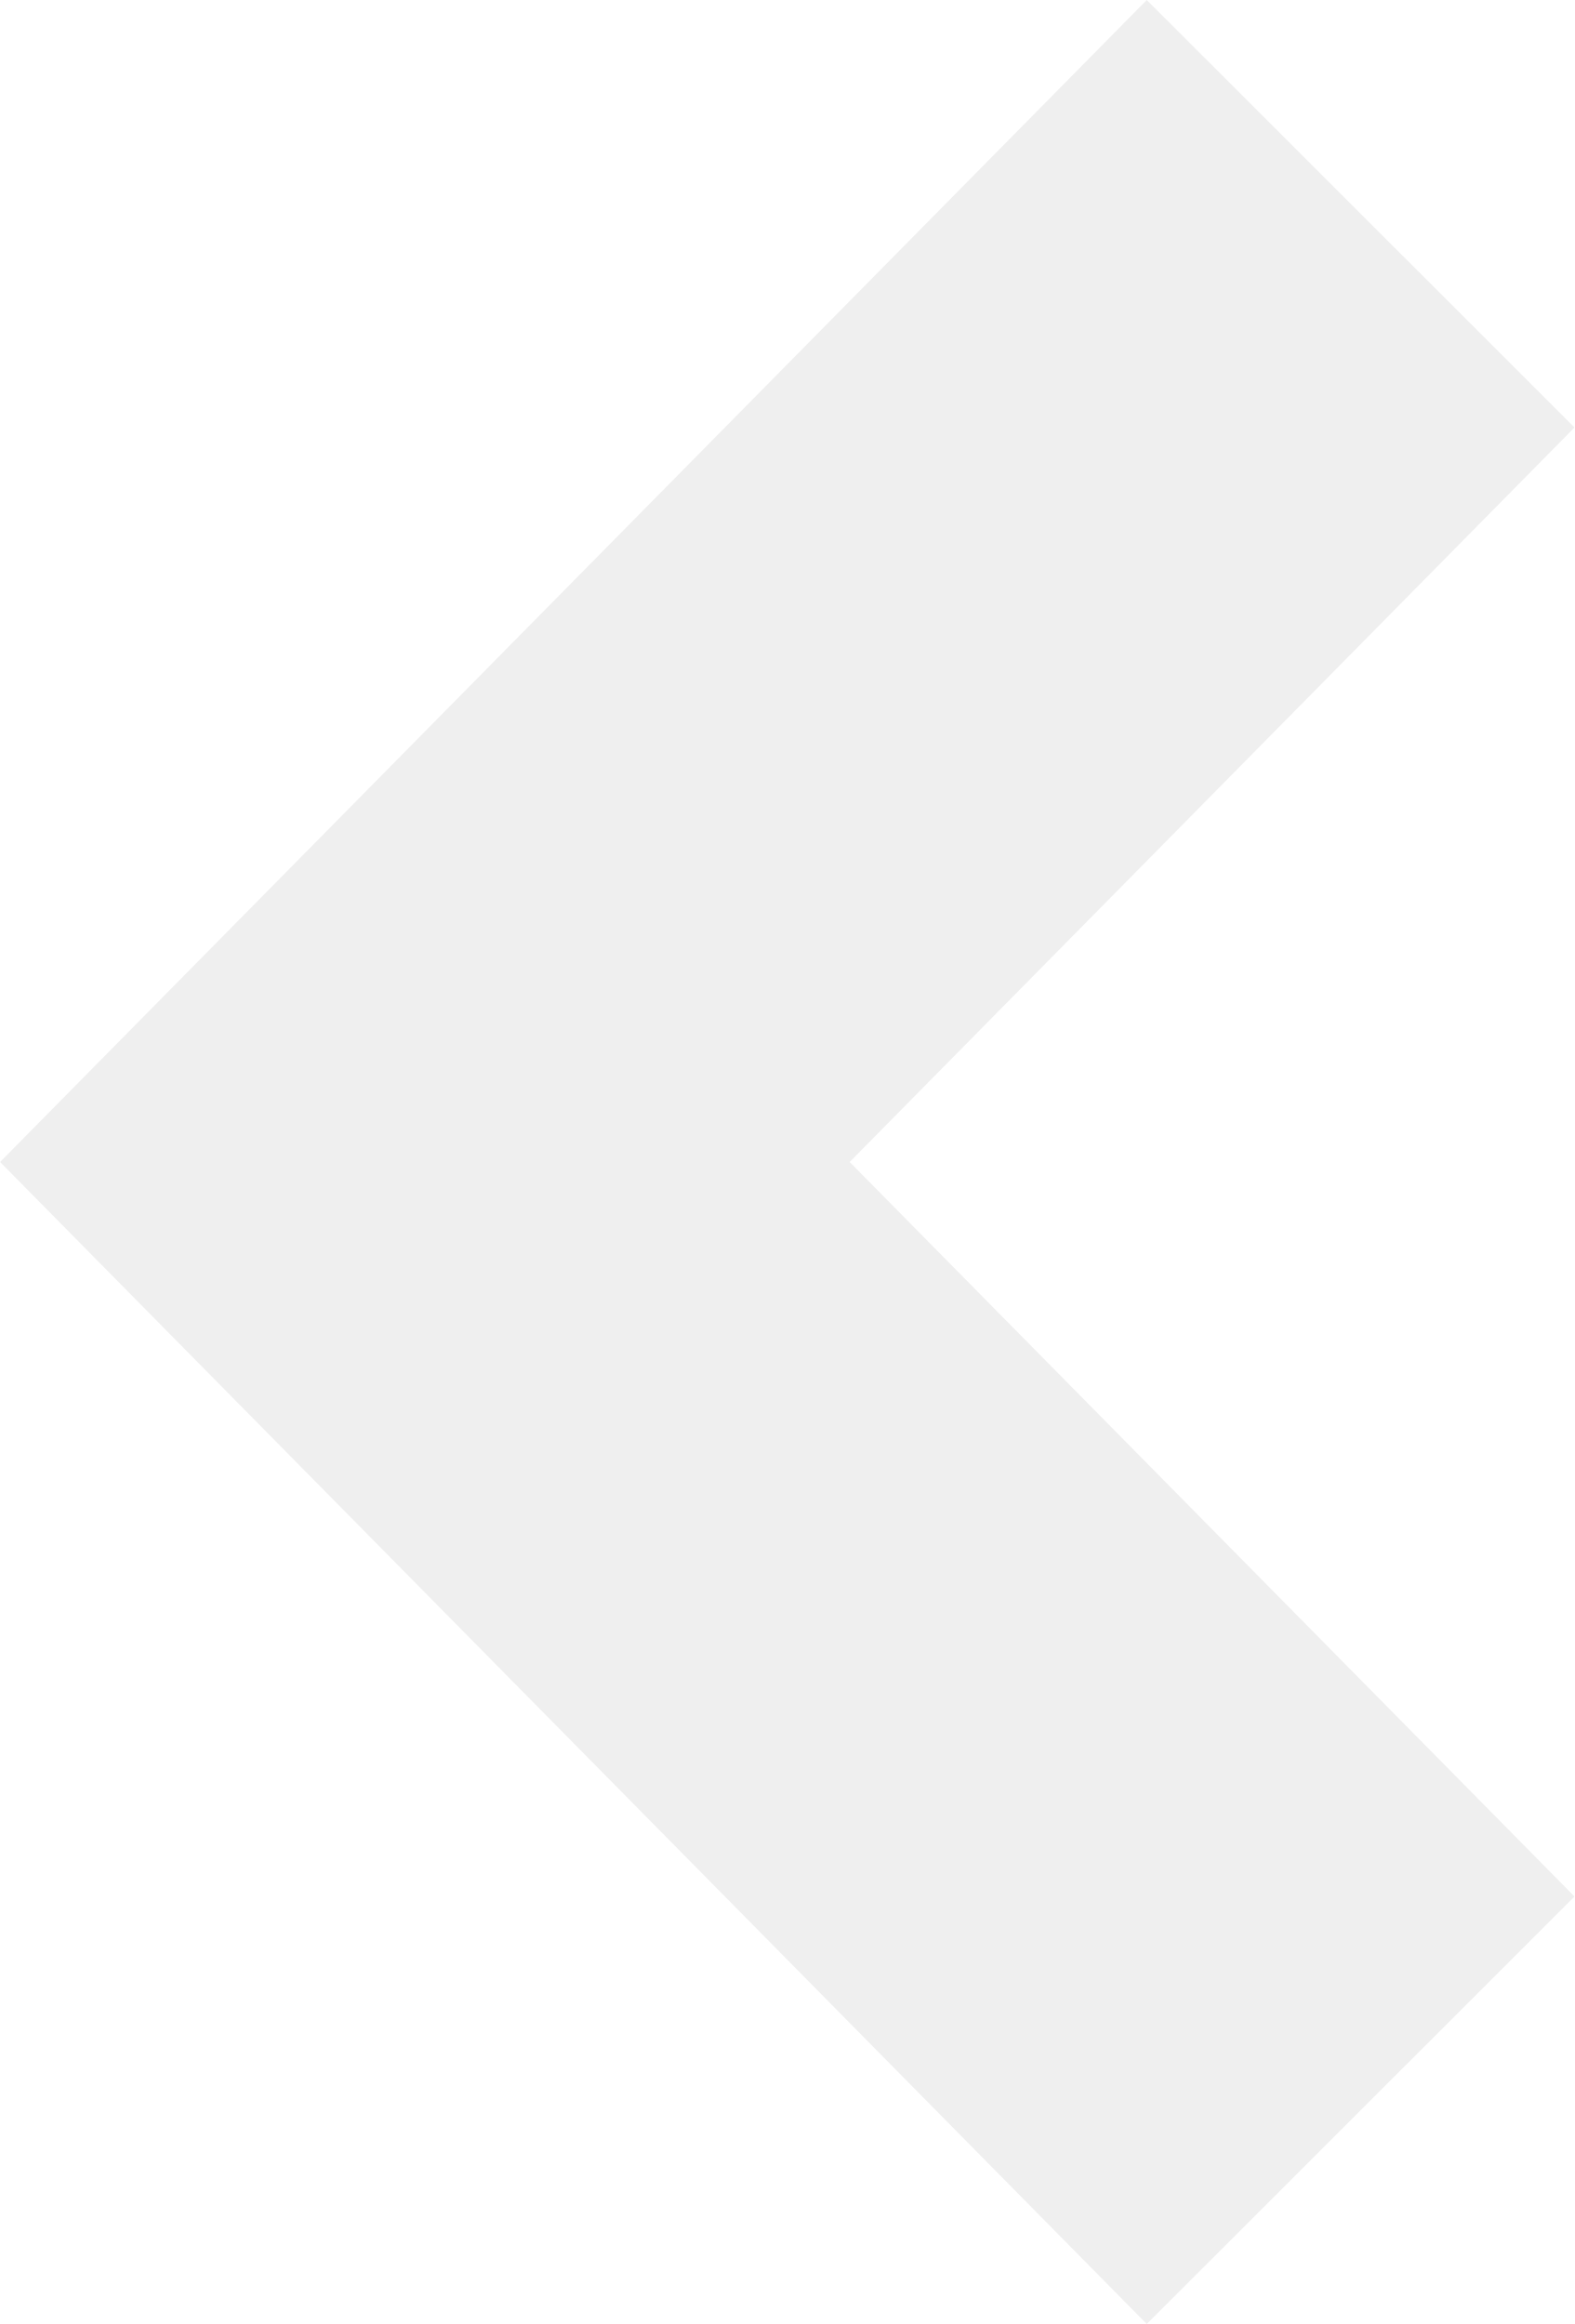
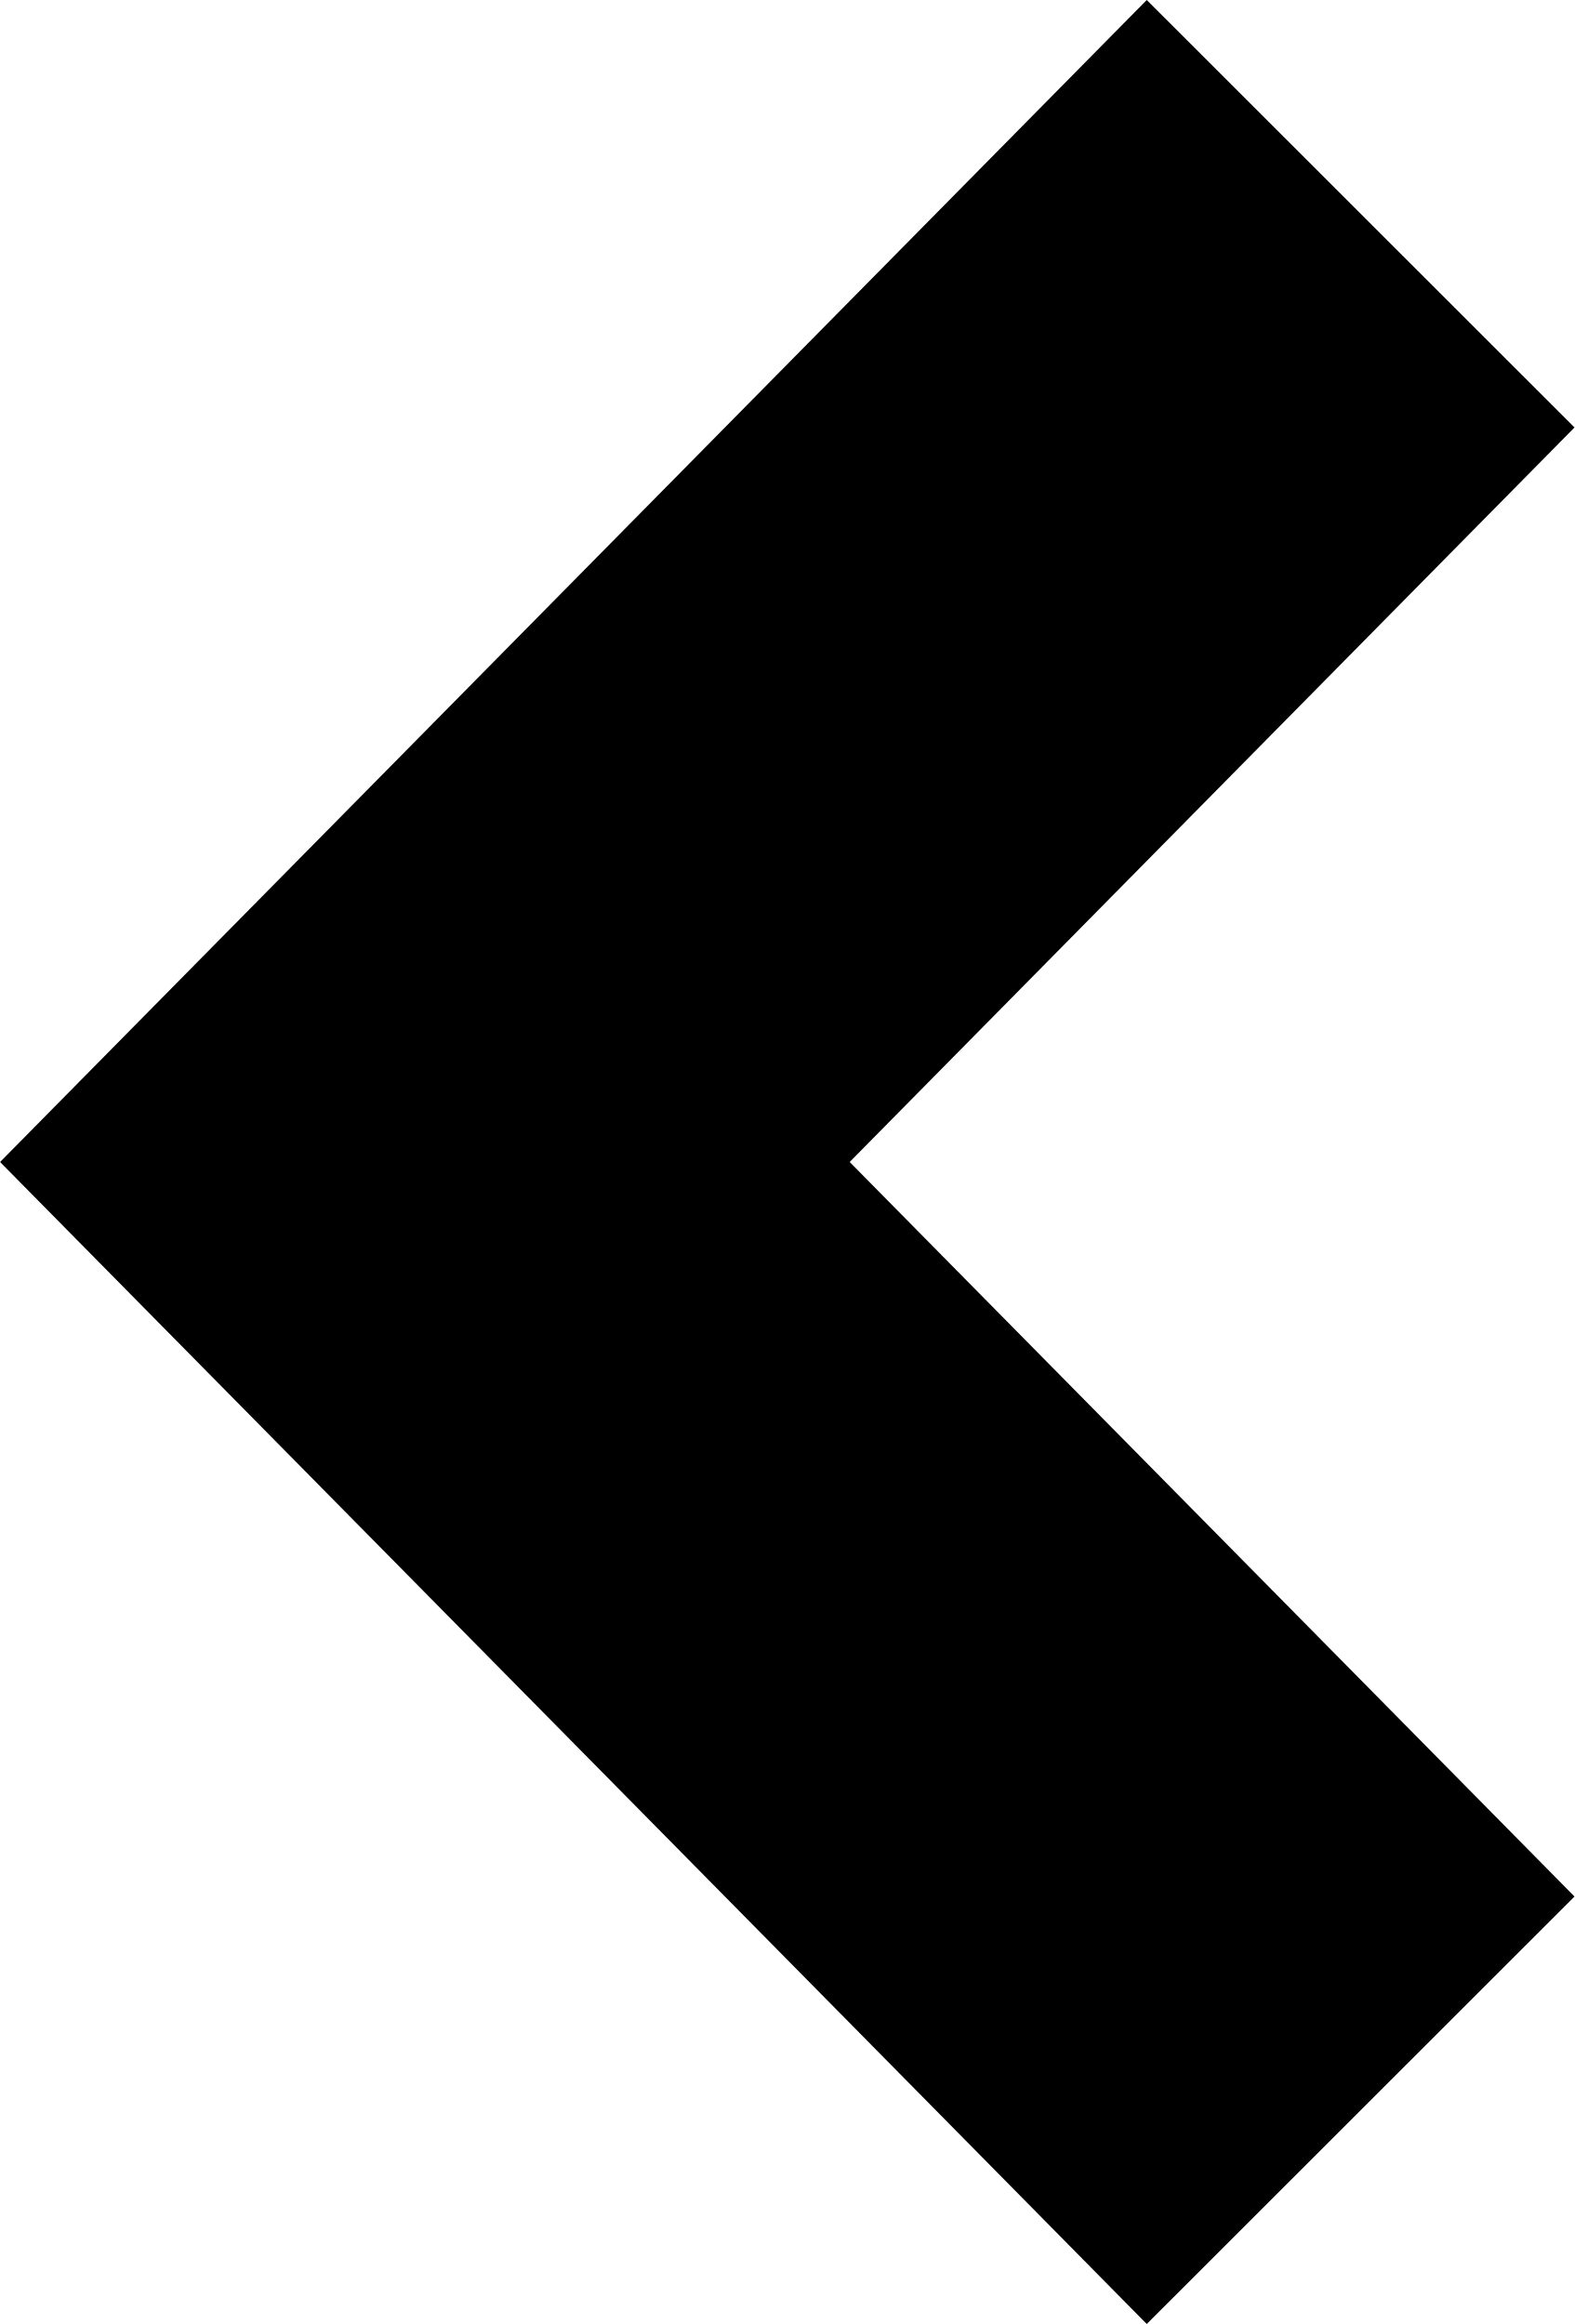
<svg xmlns="http://www.w3.org/2000/svg" xmlns:xlink="http://www.w3.org/1999/xlink" width="21" height="31" viewBox="0 0 21 31">
  <defs>
    <path id="w4rua" d="M392.294 1746l-15.293 15.5 15.293 15.5 5.705-5.702-9.667-9.798 9.667-9.798z" />
  </defs>
  <g>
    <g transform="translate(-377 -1746)">
-       <use fill="#efefef" xlink:href="#w4rua" />
+       <use xlink:href="#w4rua" />
    </g>
  </g>
</svg>
